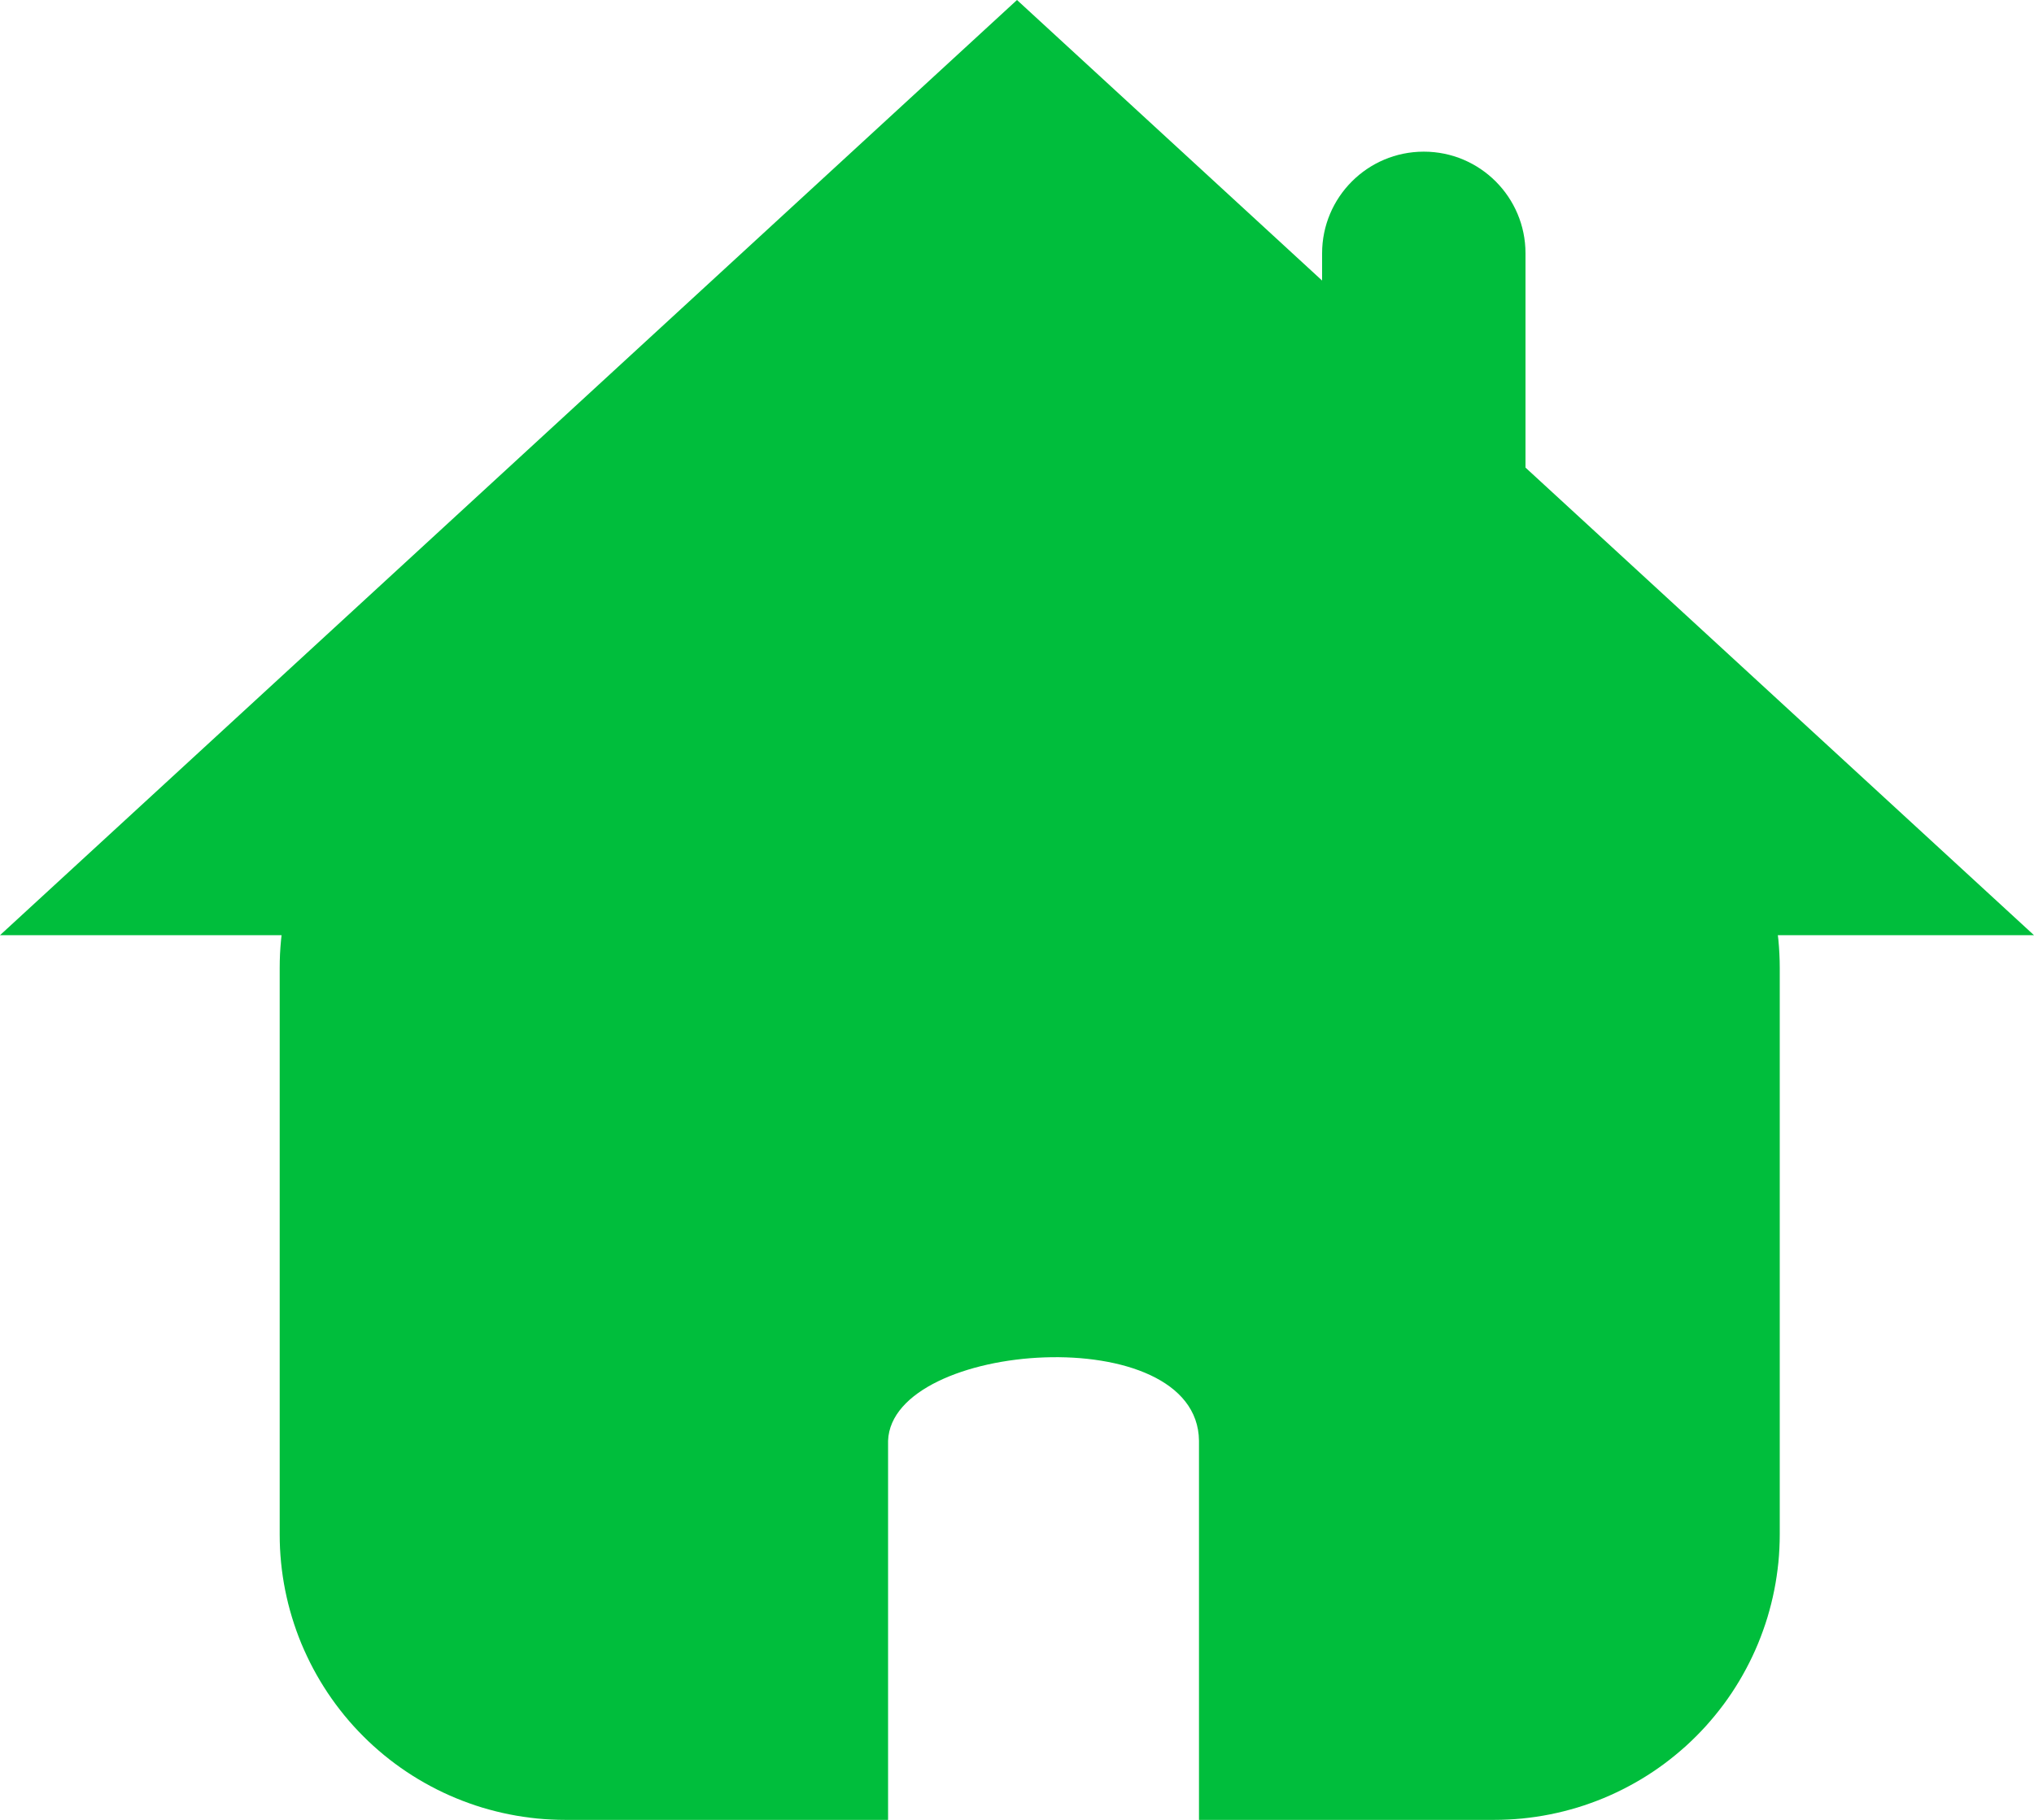
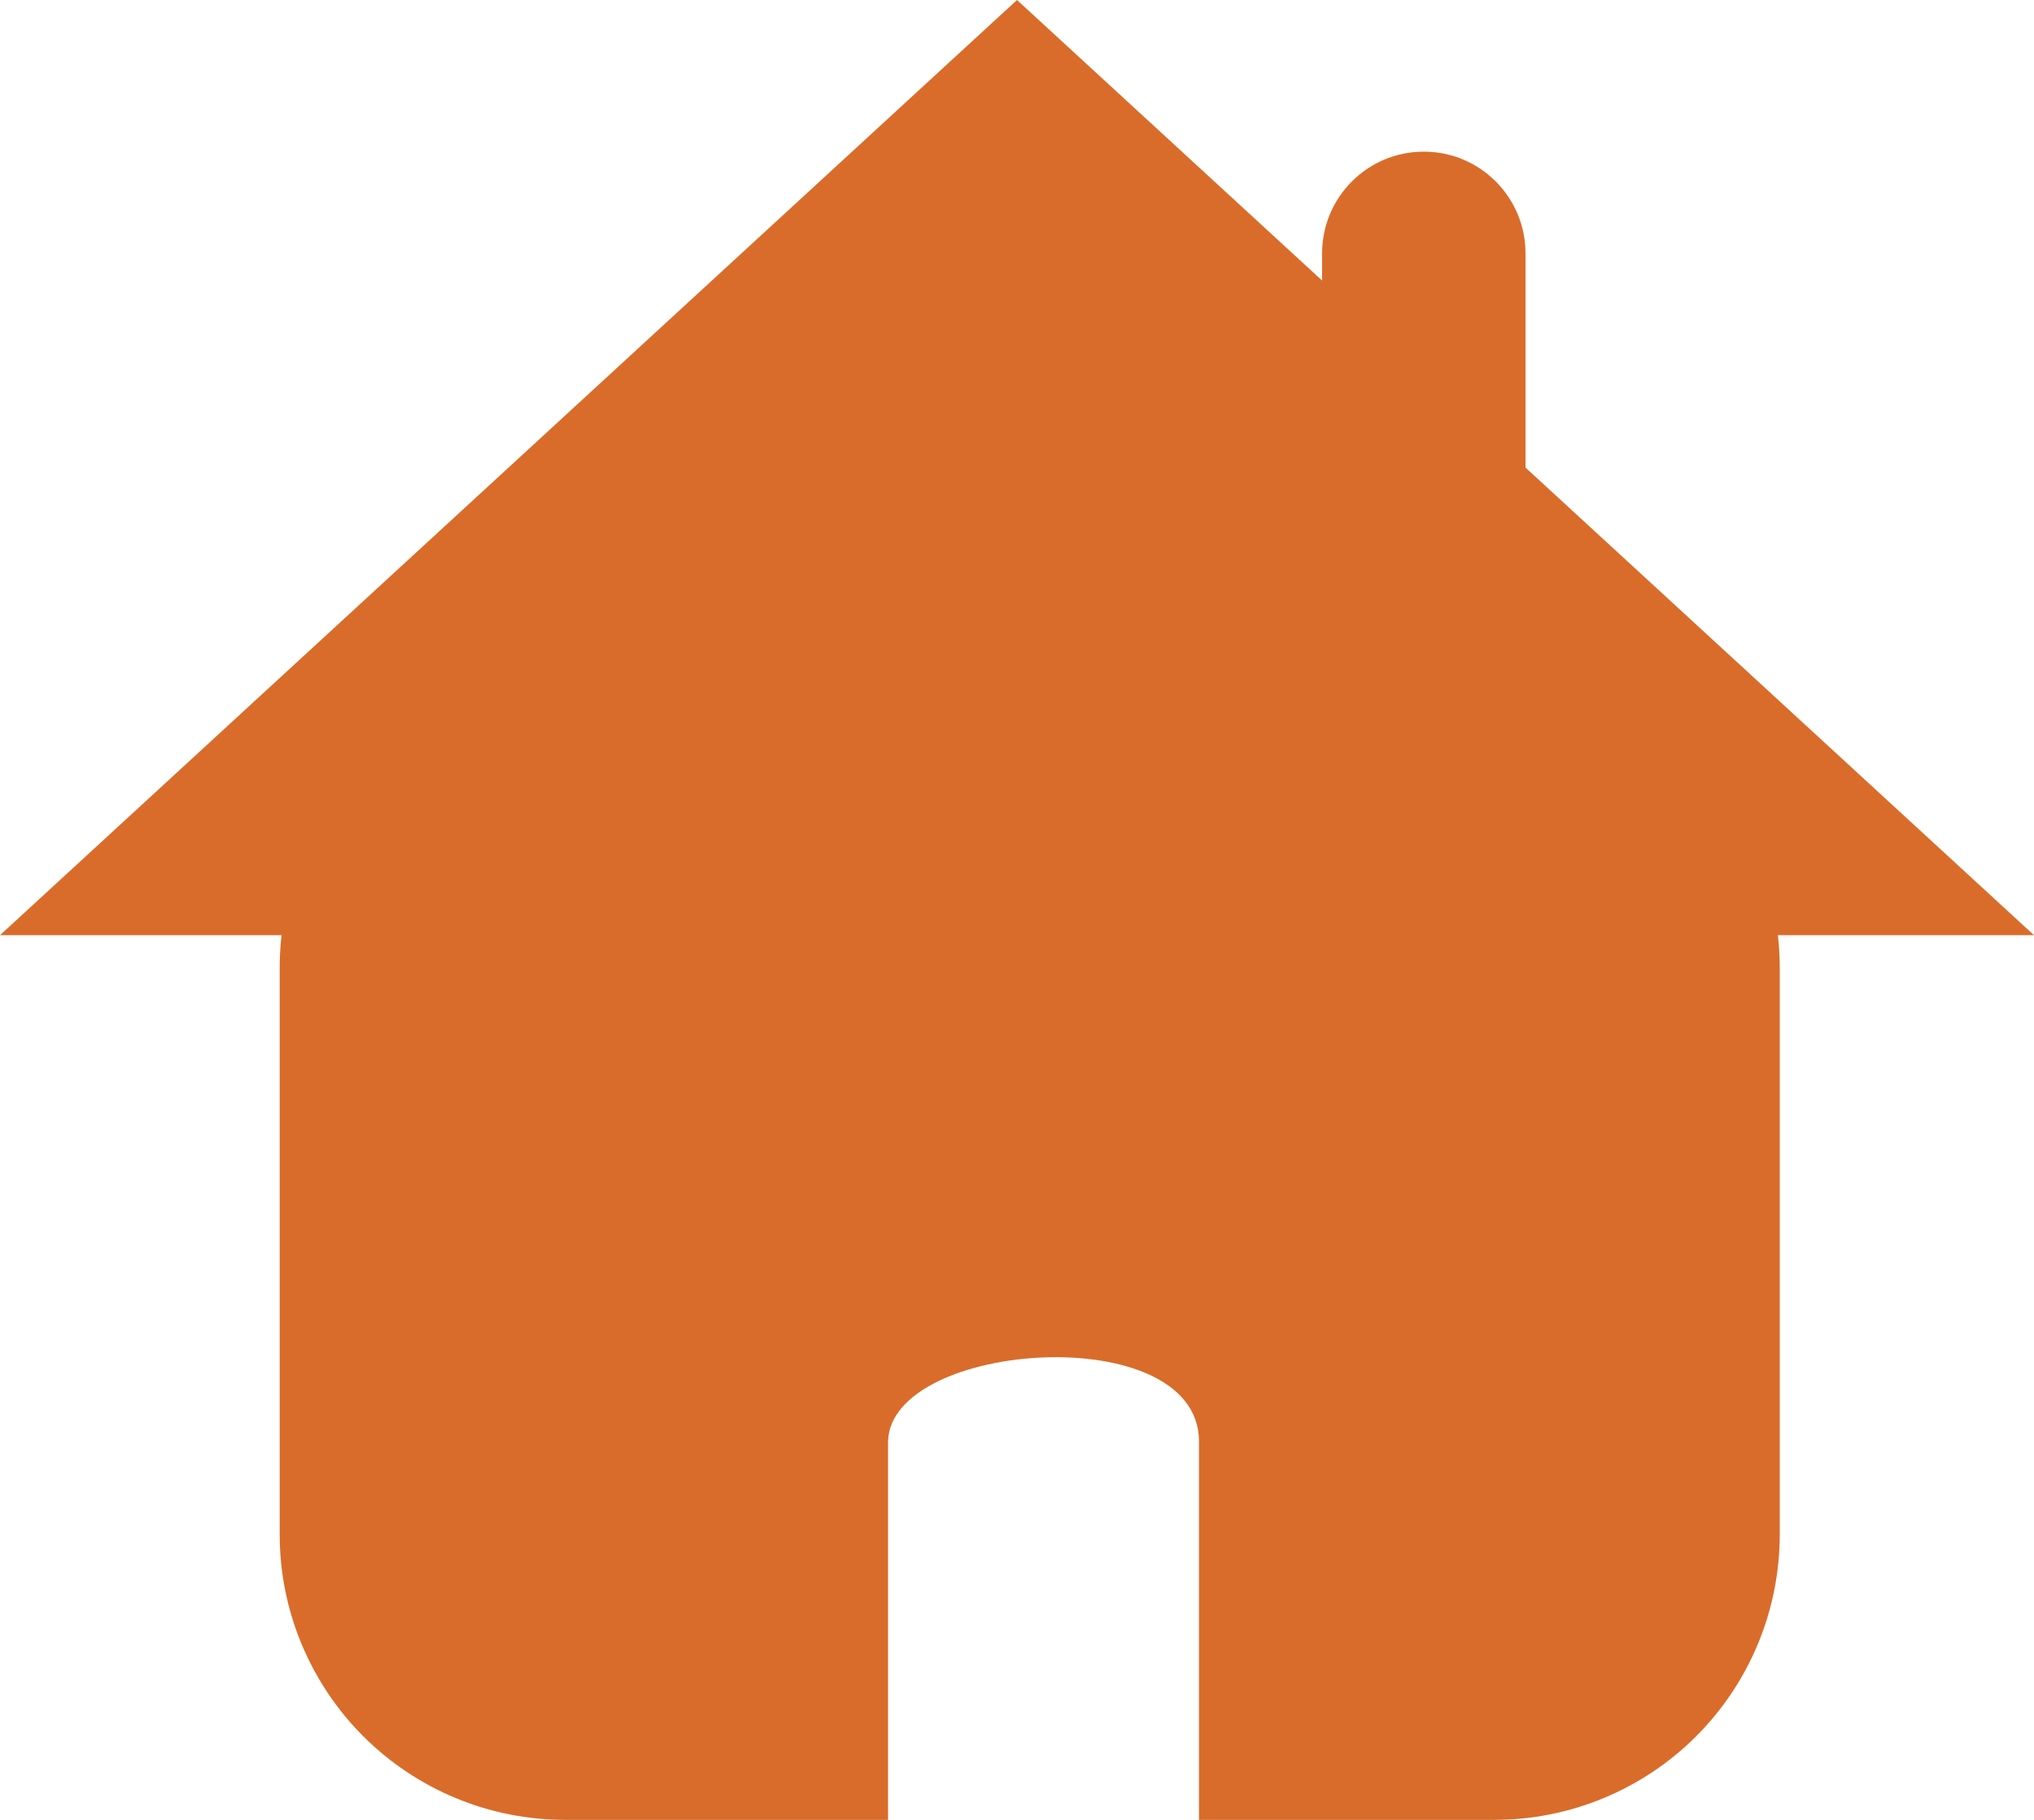
<svg xmlns="http://www.w3.org/2000/svg" xmlns:xlink="http://www.w3.org/1999/xlink" width="57px" height="51px" viewBox="0 0 57 51" version="1.1">
  <defs>
    <path d="M57 0L57 0L57 51L0 51L0 0L57 0Z" id="path_1" />
    <clipPath id="clip_1">
      <use xlink:href="#path_1" clip-rule="evenodd" fill-rule="evenodd" />
    </clipPath>
  </defs>
  <g id="Home Icon">
    <path d="M57 0L57 0L57 51L0 51L0 0L57 0Z" id="Home-Icon" fill="none" stroke="none" />
-     <path d="M28.5 0L57 26.208L0 26.208L28.5 0Z" id="Triangle" fill="#00BE3C" fill-rule="evenodd" stroke="none" clip-path="url(#clip_1)" />
-     <path d="M15.838 19.125L41.875 19.125Q42.071 19.125 42.268 19.135Q42.464 19.144 42.659 19.163Q42.855 19.183 43.049 19.212Q43.243 19.24 43.436 19.279Q43.628 19.317 43.819 19.365Q44.009 19.413 44.197 19.47Q44.385 19.526 44.57 19.593Q44.755 19.659 44.937 19.734Q45.118 19.809 45.295 19.893Q45.473 19.977 45.646 20.07Q45.819 20.162 45.988 20.263Q46.156 20.364 46.32 20.473Q46.483 20.582 46.641 20.699Q46.798 20.816 46.95 20.941Q47.102 21.066 47.248 21.197Q47.393 21.329 47.532 21.468Q47.671 21.607 47.803 21.753Q47.934 21.898 48.059 22.05Q48.184 22.202 48.301 22.359Q48.418 22.517 48.527 22.68Q48.636 22.844 48.737 23.012Q48.838 23.181 48.93 23.354Q49.023 23.527 49.107 23.705Q49.191 23.882 49.266 24.064Q49.341 24.245 49.407 24.43Q49.474 24.615 49.531 24.803Q49.587 24.991 49.635 25.181Q49.683 25.372 49.721 25.564Q49.76 25.757 49.788 25.951Q49.817 26.145 49.837 26.341Q49.856 26.536 49.865 26.733Q49.875 26.929 49.875 27.125L49.875 43Q49.875 43.196 49.865 43.392Q49.856 43.589 49.837 43.784Q49.817 43.98 49.788 44.174Q49.76 44.368 49.721 44.561Q49.683 44.753 49.635 44.944Q49.587 45.134 49.531 45.322Q49.474 45.51 49.407 45.695Q49.341 45.88 49.266 46.062Q49.191 46.243 49.107 46.42Q49.023 46.598 48.93 46.771Q48.838 46.944 48.737 47.113Q48.636 47.281 48.527 47.445Q48.418 47.608 48.301 47.766Q48.184 47.923 48.059 48.075Q47.934 48.227 47.803 48.373Q47.671 48.518 47.532 48.657Q47.393 48.796 47.248 48.928Q47.102 49.059 46.95 49.184Q46.798 49.309 46.641 49.426Q46.483 49.543 46.32 49.652Q46.156 49.761 45.988 49.862Q45.819 49.963 45.646 50.055Q45.473 50.148 45.295 50.232Q45.118 50.316 44.937 50.391Q44.755 50.466 44.57 50.532Q44.385 50.599 44.197 50.656Q44.009 50.712 43.819 50.76Q43.628 50.808 43.436 50.846Q43.243 50.885 43.049 50.913Q42.855 50.942 42.659 50.962Q42.464 50.981 42.268 50.99Q42.071 51 41.875 51L33.6 51C33.6 51 33.6 40.375 33.6 40.375C33.6 40.375 33.638 43.796 33.6 40.375C33.561 36.954 24.993 37.568 24.887 40.375L24.887 51L15.838 51Q15.641 51 15.445 50.99Q15.249 50.981 15.053 50.962Q14.858 50.942 14.664 50.913Q14.469 50.885 14.277 50.846Q14.084 50.808 13.894 50.76Q13.703 50.712 13.515 50.656Q13.327 50.599 13.142 50.532Q12.957 50.466 12.776 50.391Q12.595 50.316 12.417 50.232Q12.239 50.148 12.066 50.055Q11.893 49.963 11.725 49.862Q11.556 49.761 11.393 49.652Q11.23 49.543 11.072 49.426Q10.914 49.309 10.762 49.184Q10.611 49.059 10.465 48.928Q10.319 48.796 10.181 48.657Q10.042 48.518 9.91 48.373Q9.778 48.227 9.653 48.075Q9.529 47.923 9.412 47.766Q9.295 47.608 9.186 47.445Q9.077 47.281 8.976 47.113Q8.875 46.944 8.782 46.771Q8.69 46.598 8.606 46.42Q8.522 46.243 8.446 46.062Q8.371 45.88 8.305 45.695Q8.239 45.51 8.182 45.322Q8.125 45.134 8.077 44.944Q8.03 44.753 7.991 44.561Q7.953 44.368 7.924 44.174Q7.895 43.98 7.876 43.784Q7.857 43.589 7.847 43.392Q7.838 43.196 7.838 43L7.838 27.125Q7.838 26.929 7.847 26.733Q7.857 26.536 7.876 26.341Q7.895 26.145 7.924 25.951Q7.953 25.757 7.991 25.564Q8.03 25.372 8.077 25.181Q8.125 24.991 8.182 24.803Q8.239 24.615 8.305 24.43Q8.371 24.245 8.446 24.064Q8.522 23.882 8.606 23.705Q8.69 23.527 8.782 23.354Q8.875 23.181 8.976 23.012Q9.077 22.844 9.186 22.68Q9.295 22.517 9.412 22.359Q9.529 22.202 9.653 22.05Q9.778 21.898 9.91 21.753Q10.042 21.607 10.181 21.468Q10.319 21.329 10.465 21.197Q10.611 21.066 10.762 20.941Q10.914 20.816 11.072 20.699Q11.23 20.582 11.393 20.473Q11.556 20.364 11.725 20.263Q11.893 20.162 12.066 20.07Q12.239 19.977 12.417 19.893Q12.595 19.809 12.776 19.734Q12.957 19.659 13.142 19.593Q13.327 19.526 13.515 19.47Q13.703 19.413 13.894 19.365Q14.084 19.317 14.277 19.279Q14.469 19.24 14.664 19.212Q14.858 19.183 15.053 19.163Q15.249 19.144 15.445 19.135Q15.641 19.125 15.838 19.125L15.838 19.125Z" id="Rectangle-2" fill="#00BE3C" fill-rule="evenodd" stroke="none" clip-path="url(#clip_1)" />
-     <path d="M39.9 4.25C41.474 4.25 42.75 5.526 42.75 7.1L42.75 14.858C42.75 16.433 41.474 17.708 39.9 17.708L39.9 17.708C38.326 17.708 37.05 16.433 37.05 14.858L37.05 7.1C37.05 5.526 38.326 4.25 39.9 4.25Z" id="Rectangle-4" fill="#00BE3C" stroke="none" clip-path="url(#clip_1)" />
+     <path d="M28.5 0L57 26.208L0 26.208L28.5 0Z" id="Triangle" fill="#D96C2A" fill-rule="evenodd" stroke="none" clip-path="url(#clip_1)" />
+     <path d="M15.838 19.125L41.875 19.125Q42.071 19.125 42.268 19.135Q42.464 19.144 42.659 19.163Q42.855 19.183 43.049 19.212Q43.243 19.24 43.436 19.279Q43.628 19.317 43.819 19.365Q44.009 19.413 44.197 19.47Q44.385 19.526 44.57 19.593Q44.755 19.659 44.937 19.734Q45.118 19.809 45.295 19.893Q45.473 19.977 45.646 20.07Q45.819 20.162 45.988 20.263Q46.156 20.364 46.32 20.473Q46.483 20.582 46.641 20.699Q46.798 20.816 46.95 20.941Q47.102 21.066 47.248 21.197Q47.393 21.329 47.532 21.468Q47.671 21.607 47.803 21.753Q47.934 21.898 48.059 22.05Q48.184 22.202 48.301 22.359Q48.418 22.517 48.527 22.68Q48.636 22.844 48.737 23.012Q48.838 23.181 48.93 23.354Q49.023 23.527 49.107 23.705Q49.191 23.882 49.266 24.064Q49.341 24.245 49.407 24.43Q49.474 24.615 49.531 24.803Q49.587 24.991 49.635 25.181Q49.683 25.372 49.721 25.564Q49.76 25.757 49.788 25.951Q49.817 26.145 49.837 26.341Q49.856 26.536 49.865 26.733Q49.875 26.929 49.875 27.125L49.875 43Q49.875 43.196 49.865 43.392Q49.856 43.589 49.837 43.784Q49.817 43.98 49.788 44.174Q49.76 44.368 49.721 44.561Q49.683 44.753 49.635 44.944Q49.587 45.134 49.531 45.322Q49.474 45.51 49.407 45.695Q49.341 45.88 49.266 46.062Q49.191 46.243 49.107 46.42Q49.023 46.598 48.93 46.771Q48.838 46.944 48.737 47.113Q48.636 47.281 48.527 47.445Q48.418 47.608 48.301 47.766Q48.184 47.923 48.059 48.075Q47.934 48.227 47.803 48.373Q47.671 48.518 47.532 48.657Q47.393 48.796 47.248 48.928Q47.102 49.059 46.95 49.184Q46.798 49.309 46.641 49.426Q46.483 49.543 46.32 49.652Q46.156 49.761 45.988 49.862Q45.819 49.963 45.646 50.055Q45.473 50.148 45.295 50.232Q45.118 50.316 44.937 50.391Q44.755 50.466 44.57 50.532Q44.385 50.599 44.197 50.656Q44.009 50.712 43.819 50.76Q43.628 50.808 43.436 50.846Q43.243 50.885 43.049 50.913Q42.855 50.942 42.659 50.962Q42.464 50.981 42.268 50.99Q42.071 51 41.875 51L33.6 51C33.6 51 33.6 40.375 33.6 40.375C33.6 40.375 33.638 43.796 33.6 40.375C33.561 36.954 24.993 37.568 24.887 40.375L24.887 51L15.838 51Q15.641 51 15.445 50.99Q15.249 50.981 15.053 50.962Q14.858 50.942 14.664 50.913Q14.469 50.885 14.277 50.846Q14.084 50.808 13.894 50.76Q13.703 50.712 13.515 50.656Q13.327 50.599 13.142 50.532Q12.957 50.466 12.776 50.391Q12.595 50.316 12.417 50.232Q12.239 50.148 12.066 50.055Q11.893 49.963 11.725 49.862Q11.556 49.761 11.393 49.652Q11.23 49.543 11.072 49.426Q10.914 49.309 10.762 49.184Q10.611 49.059 10.465 48.928Q10.319 48.796 10.181 48.657Q10.042 48.518 9.91 48.373Q9.778 48.227 9.653 48.075Q9.529 47.923 9.412 47.766Q9.295 47.608 9.186 47.445Q9.077 47.281 8.976 47.113Q8.875 46.944 8.782 46.771Q8.69 46.598 8.606 46.42Q8.522 46.243 8.446 46.062Q8.371 45.88 8.305 45.695Q8.239 45.51 8.182 45.322Q8.125 45.134 8.077 44.944Q8.03 44.753 7.991 44.561Q7.953 44.368 7.924 44.174Q7.895 43.98 7.876 43.784Q7.857 43.589 7.847 43.392Q7.838 43.196 7.838 43L7.838 27.125Q7.838 26.929 7.847 26.733Q7.857 26.536 7.876 26.341Q7.895 26.145 7.924 25.951Q7.953 25.757 7.991 25.564Q8.03 25.372 8.077 25.181Q8.125 24.991 8.182 24.803Q8.239 24.615 8.305 24.43Q8.371 24.245 8.446 24.064Q8.522 23.882 8.606 23.705Q8.69 23.527 8.782 23.354Q8.875 23.181 8.976 23.012Q9.077 22.844 9.186 22.68Q9.295 22.517 9.412 22.359Q9.529 22.202 9.653 22.05Q9.778 21.898 9.91 21.753Q10.042 21.607 10.181 21.468Q10.319 21.329 10.465 21.197Q10.611 21.066 10.762 20.941Q10.914 20.816 11.072 20.699Q11.23 20.582 11.393 20.473Q11.556 20.364 11.725 20.263Q11.893 20.162 12.066 20.07Q12.239 19.977 12.417 19.893Q12.595 19.809 12.776 19.734Q12.957 19.659 13.142 19.593Q13.327 19.526 13.515 19.47Q13.703 19.413 13.894 19.365Q14.084 19.317 14.277 19.279Q14.469 19.24 14.664 19.212Q14.858 19.183 15.053 19.163Q15.249 19.144 15.445 19.135Q15.641 19.125 15.838 19.125L15.838 19.125Z" id="Rectangle-2" fill="#D96C2A" fill-rule="evenodd" stroke="none" clip-path="url(#clip_1)" />
+     <path d="M39.9 4.25C41.474 4.25 42.75 5.526 42.75 7.1L42.75 14.858C42.75 16.433 41.474 17.708 39.9 17.708L39.9 17.708C38.326 17.708 37.05 16.433 37.05 14.858L37.05 7.1C37.05 5.526 38.326 4.25 39.9 4.25Z" id="Rectangle-4" fill="#D96C2A" stroke="none" clip-path="url(#clip_1)" />
  </g>
</svg>
